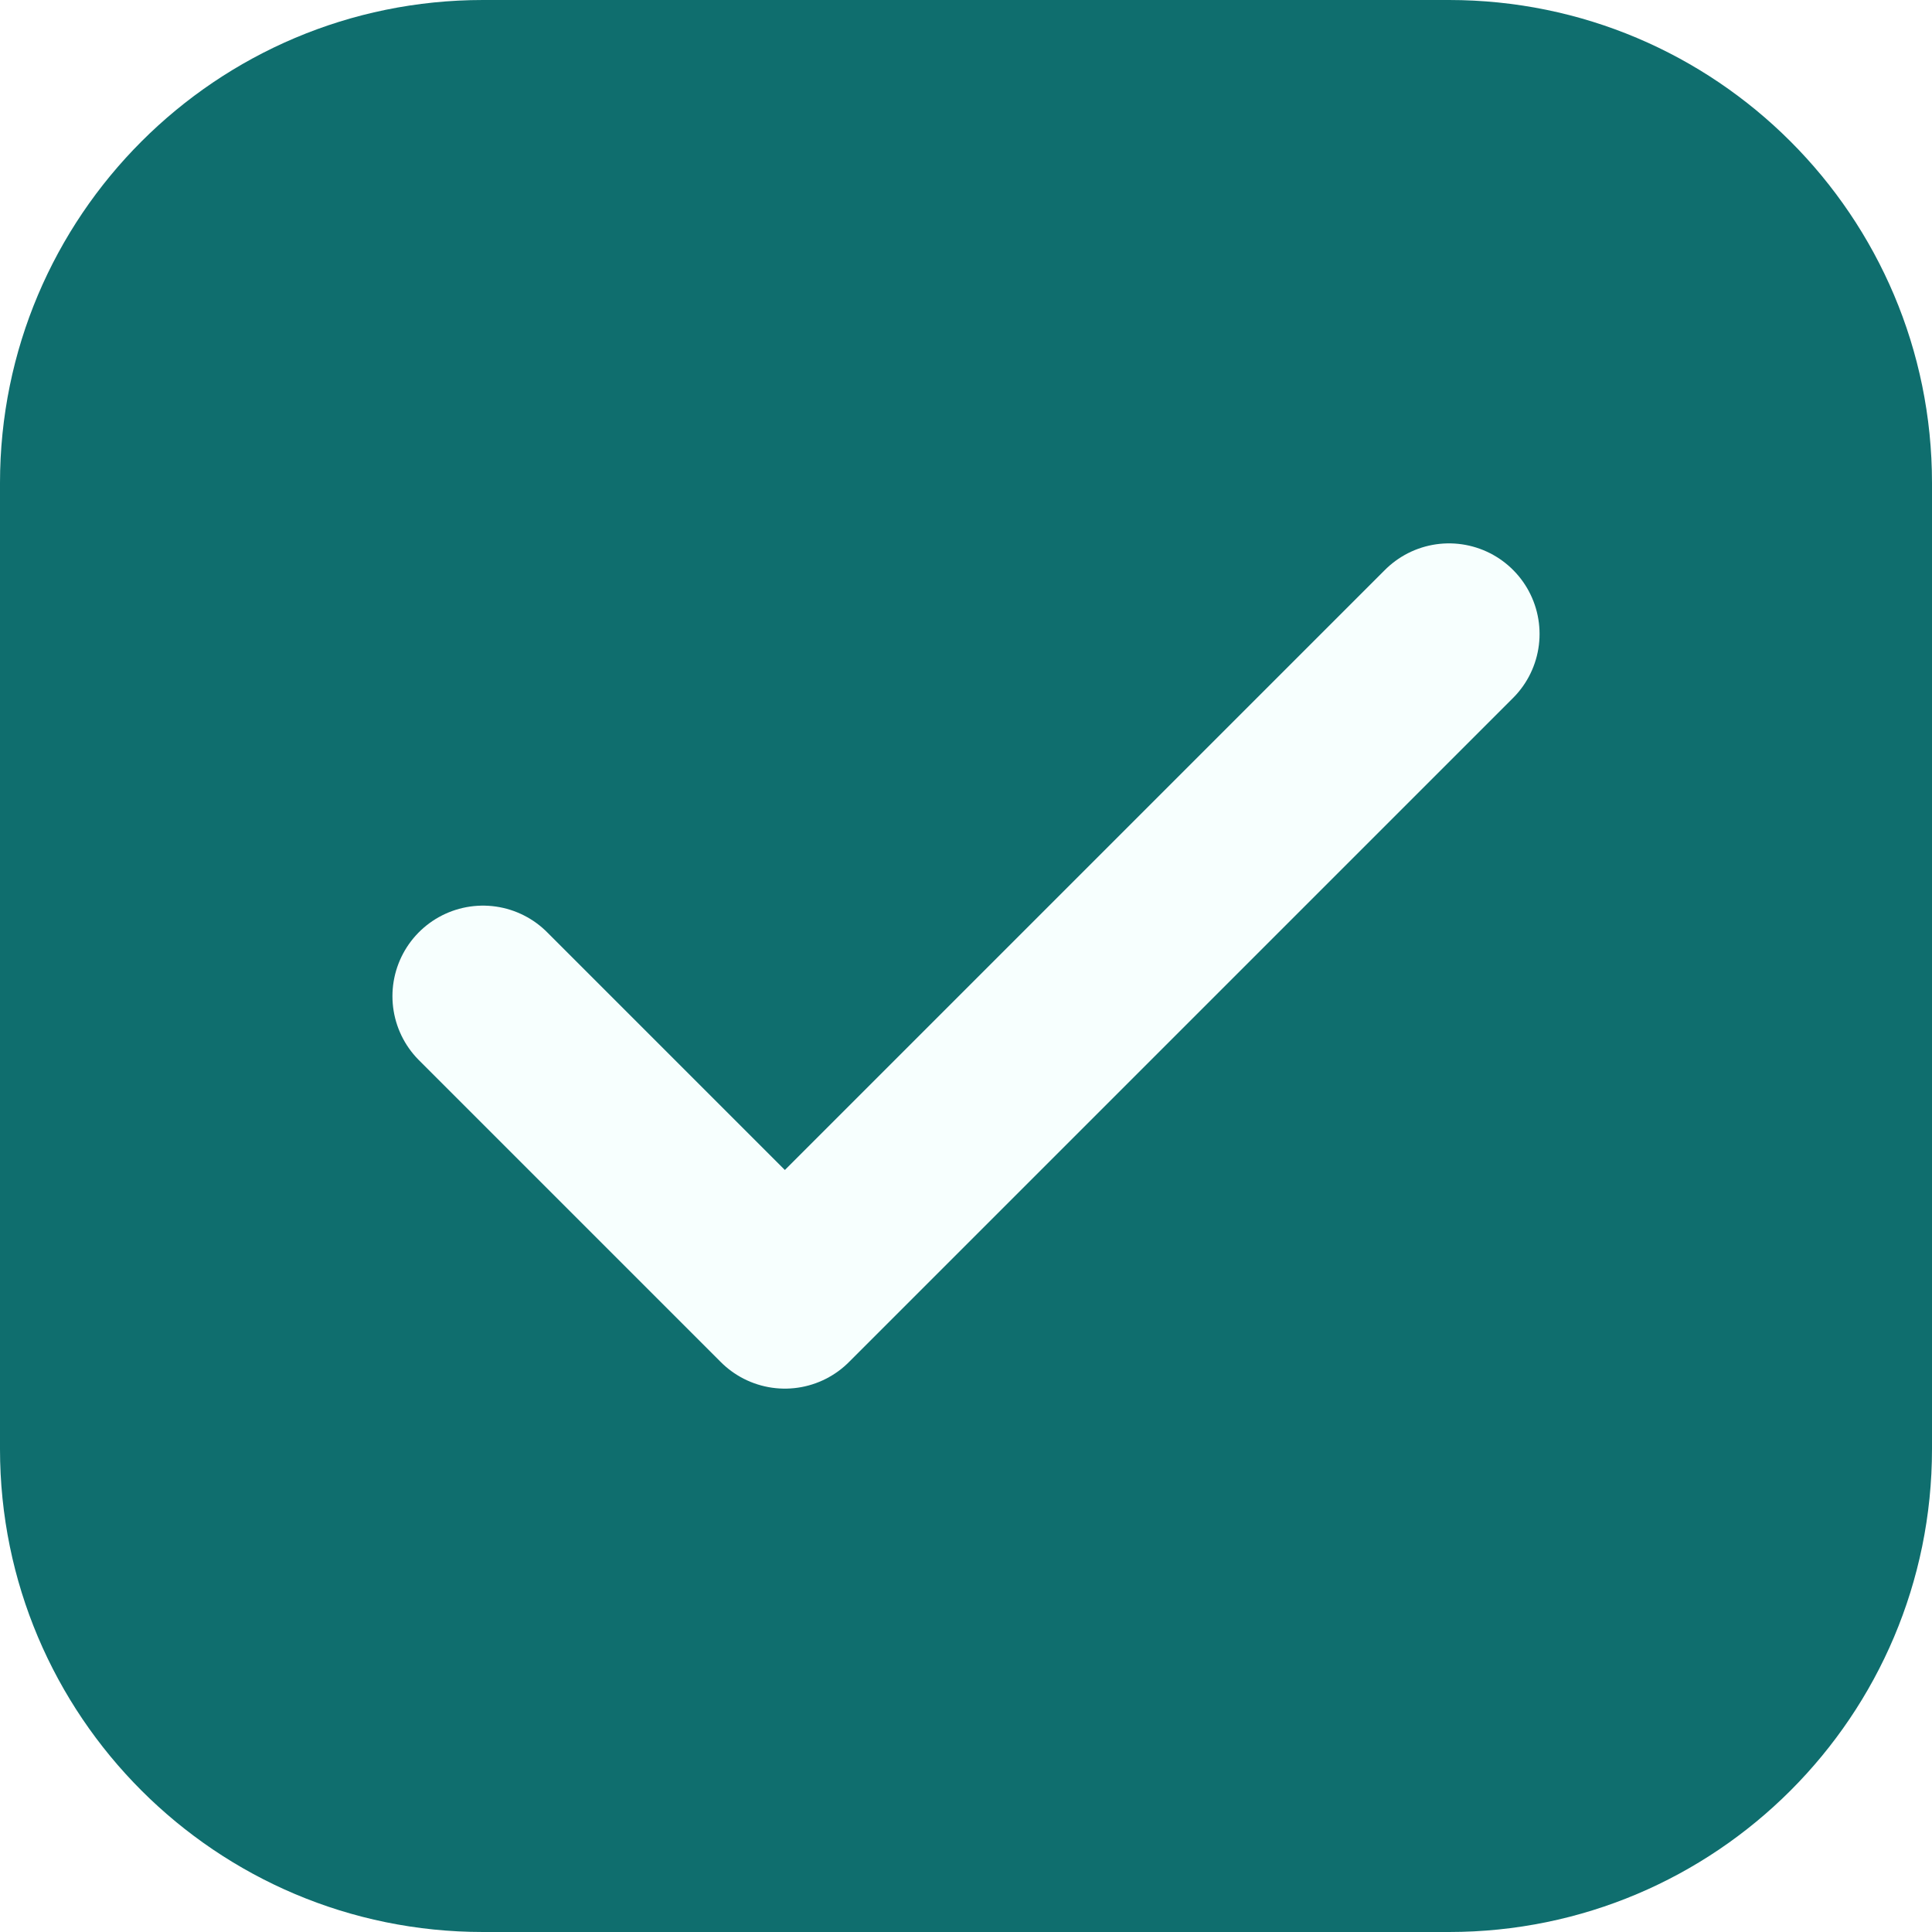
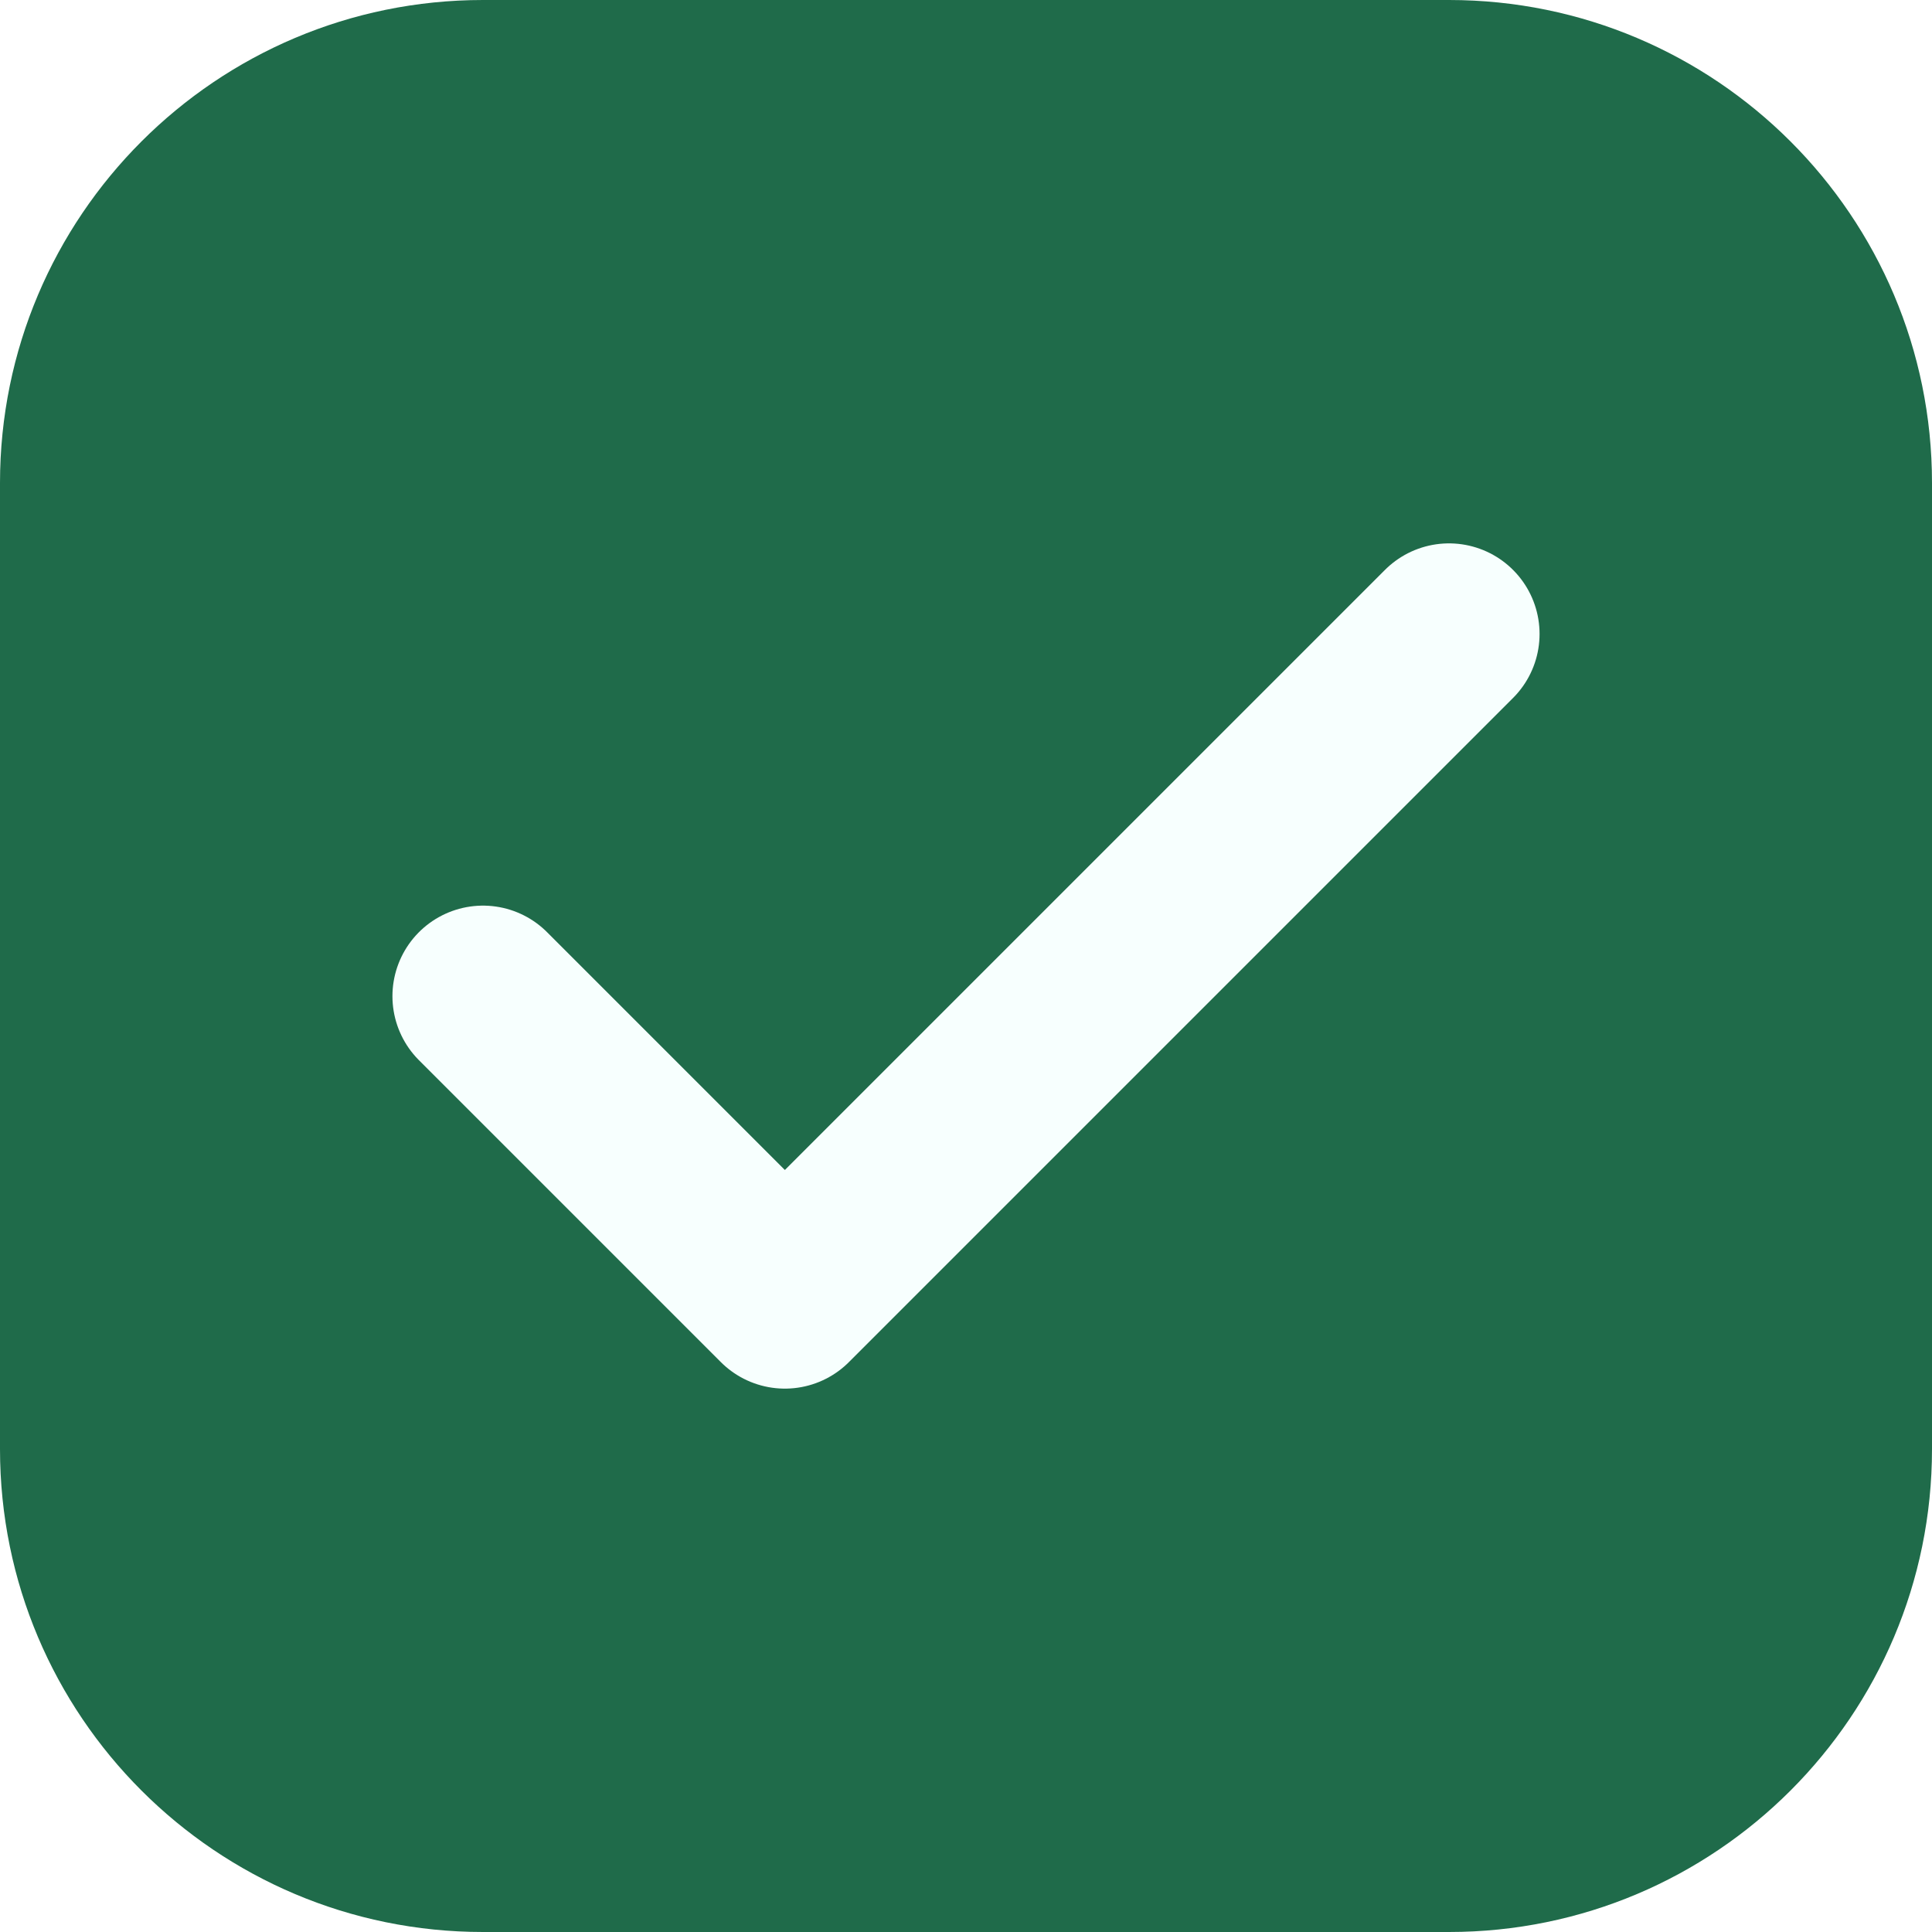
<svg xmlns="http://www.w3.org/2000/svg" viewBox="0 0 32 32">
-   <rect width="32" height="32" rx="8" fill="#0f6e6e" />
+   <rect width="32" height="32" rx="8" fill="#1f6b4a" />
  <path d="M8 16.5 13 21.5 24 10.5" fill="none" stroke="#f7fffe" stroke-width="3" stroke-linecap="round" stroke-linejoin="round" />
</svg>
